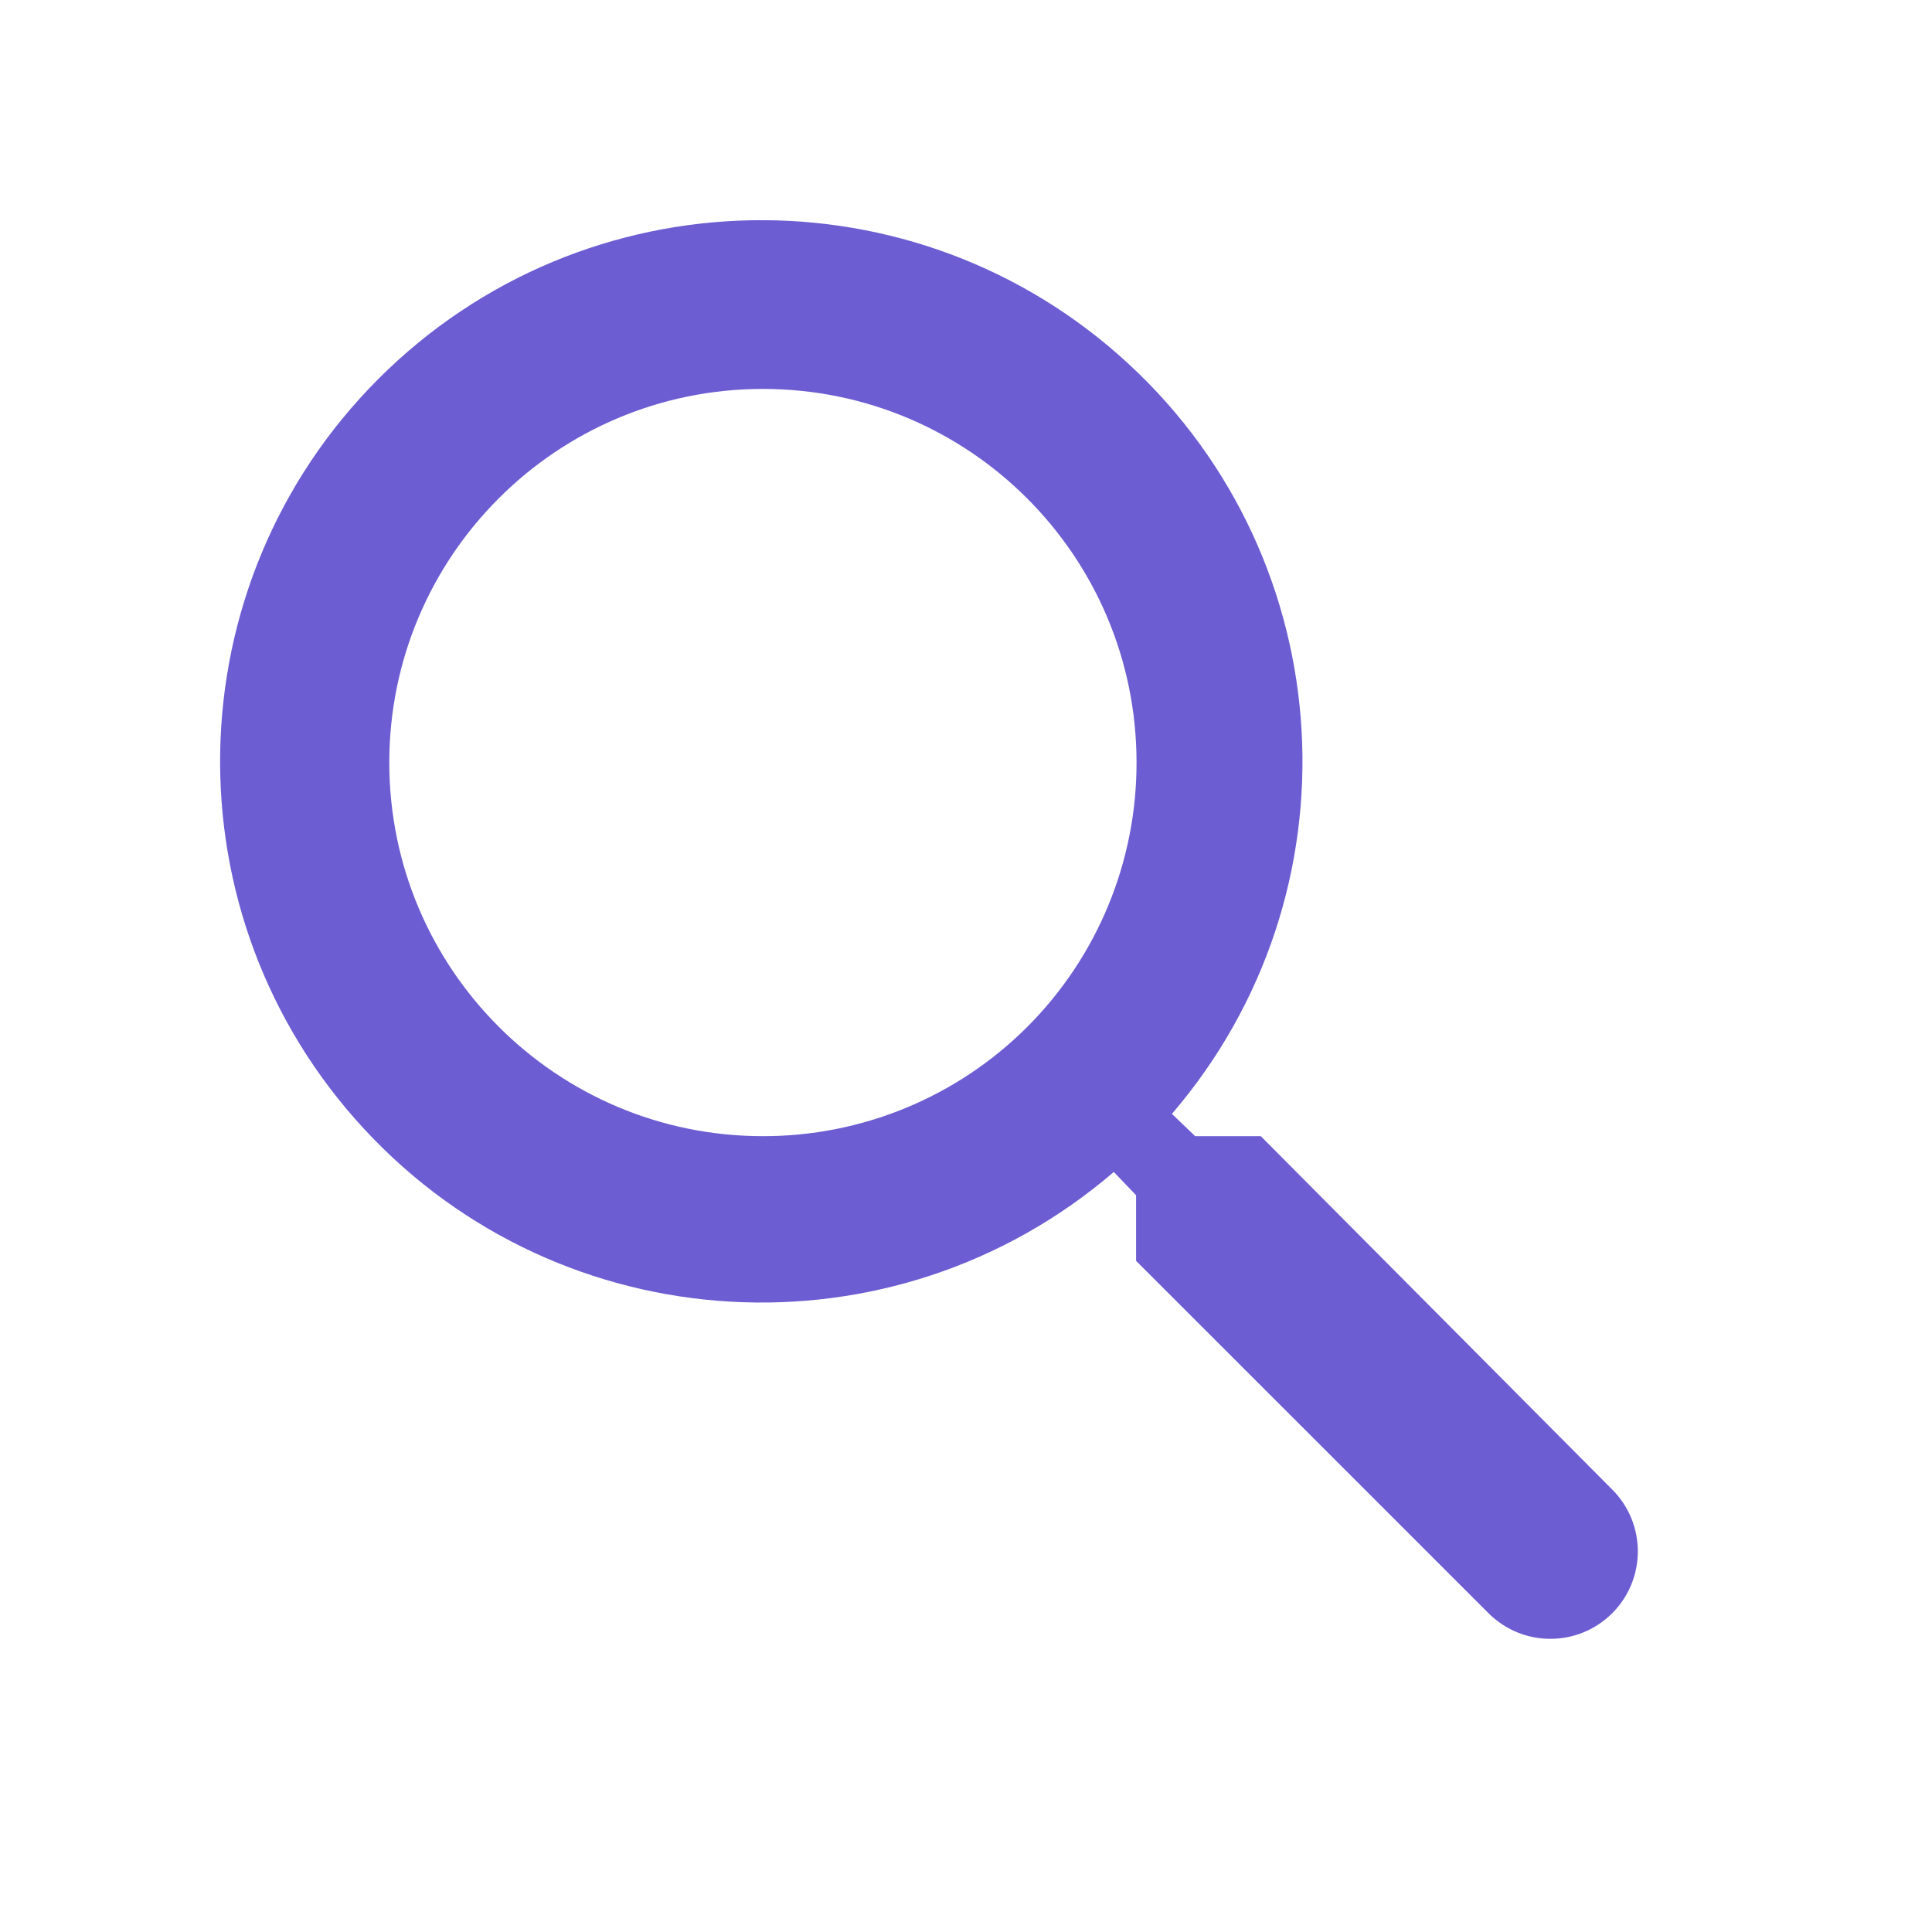
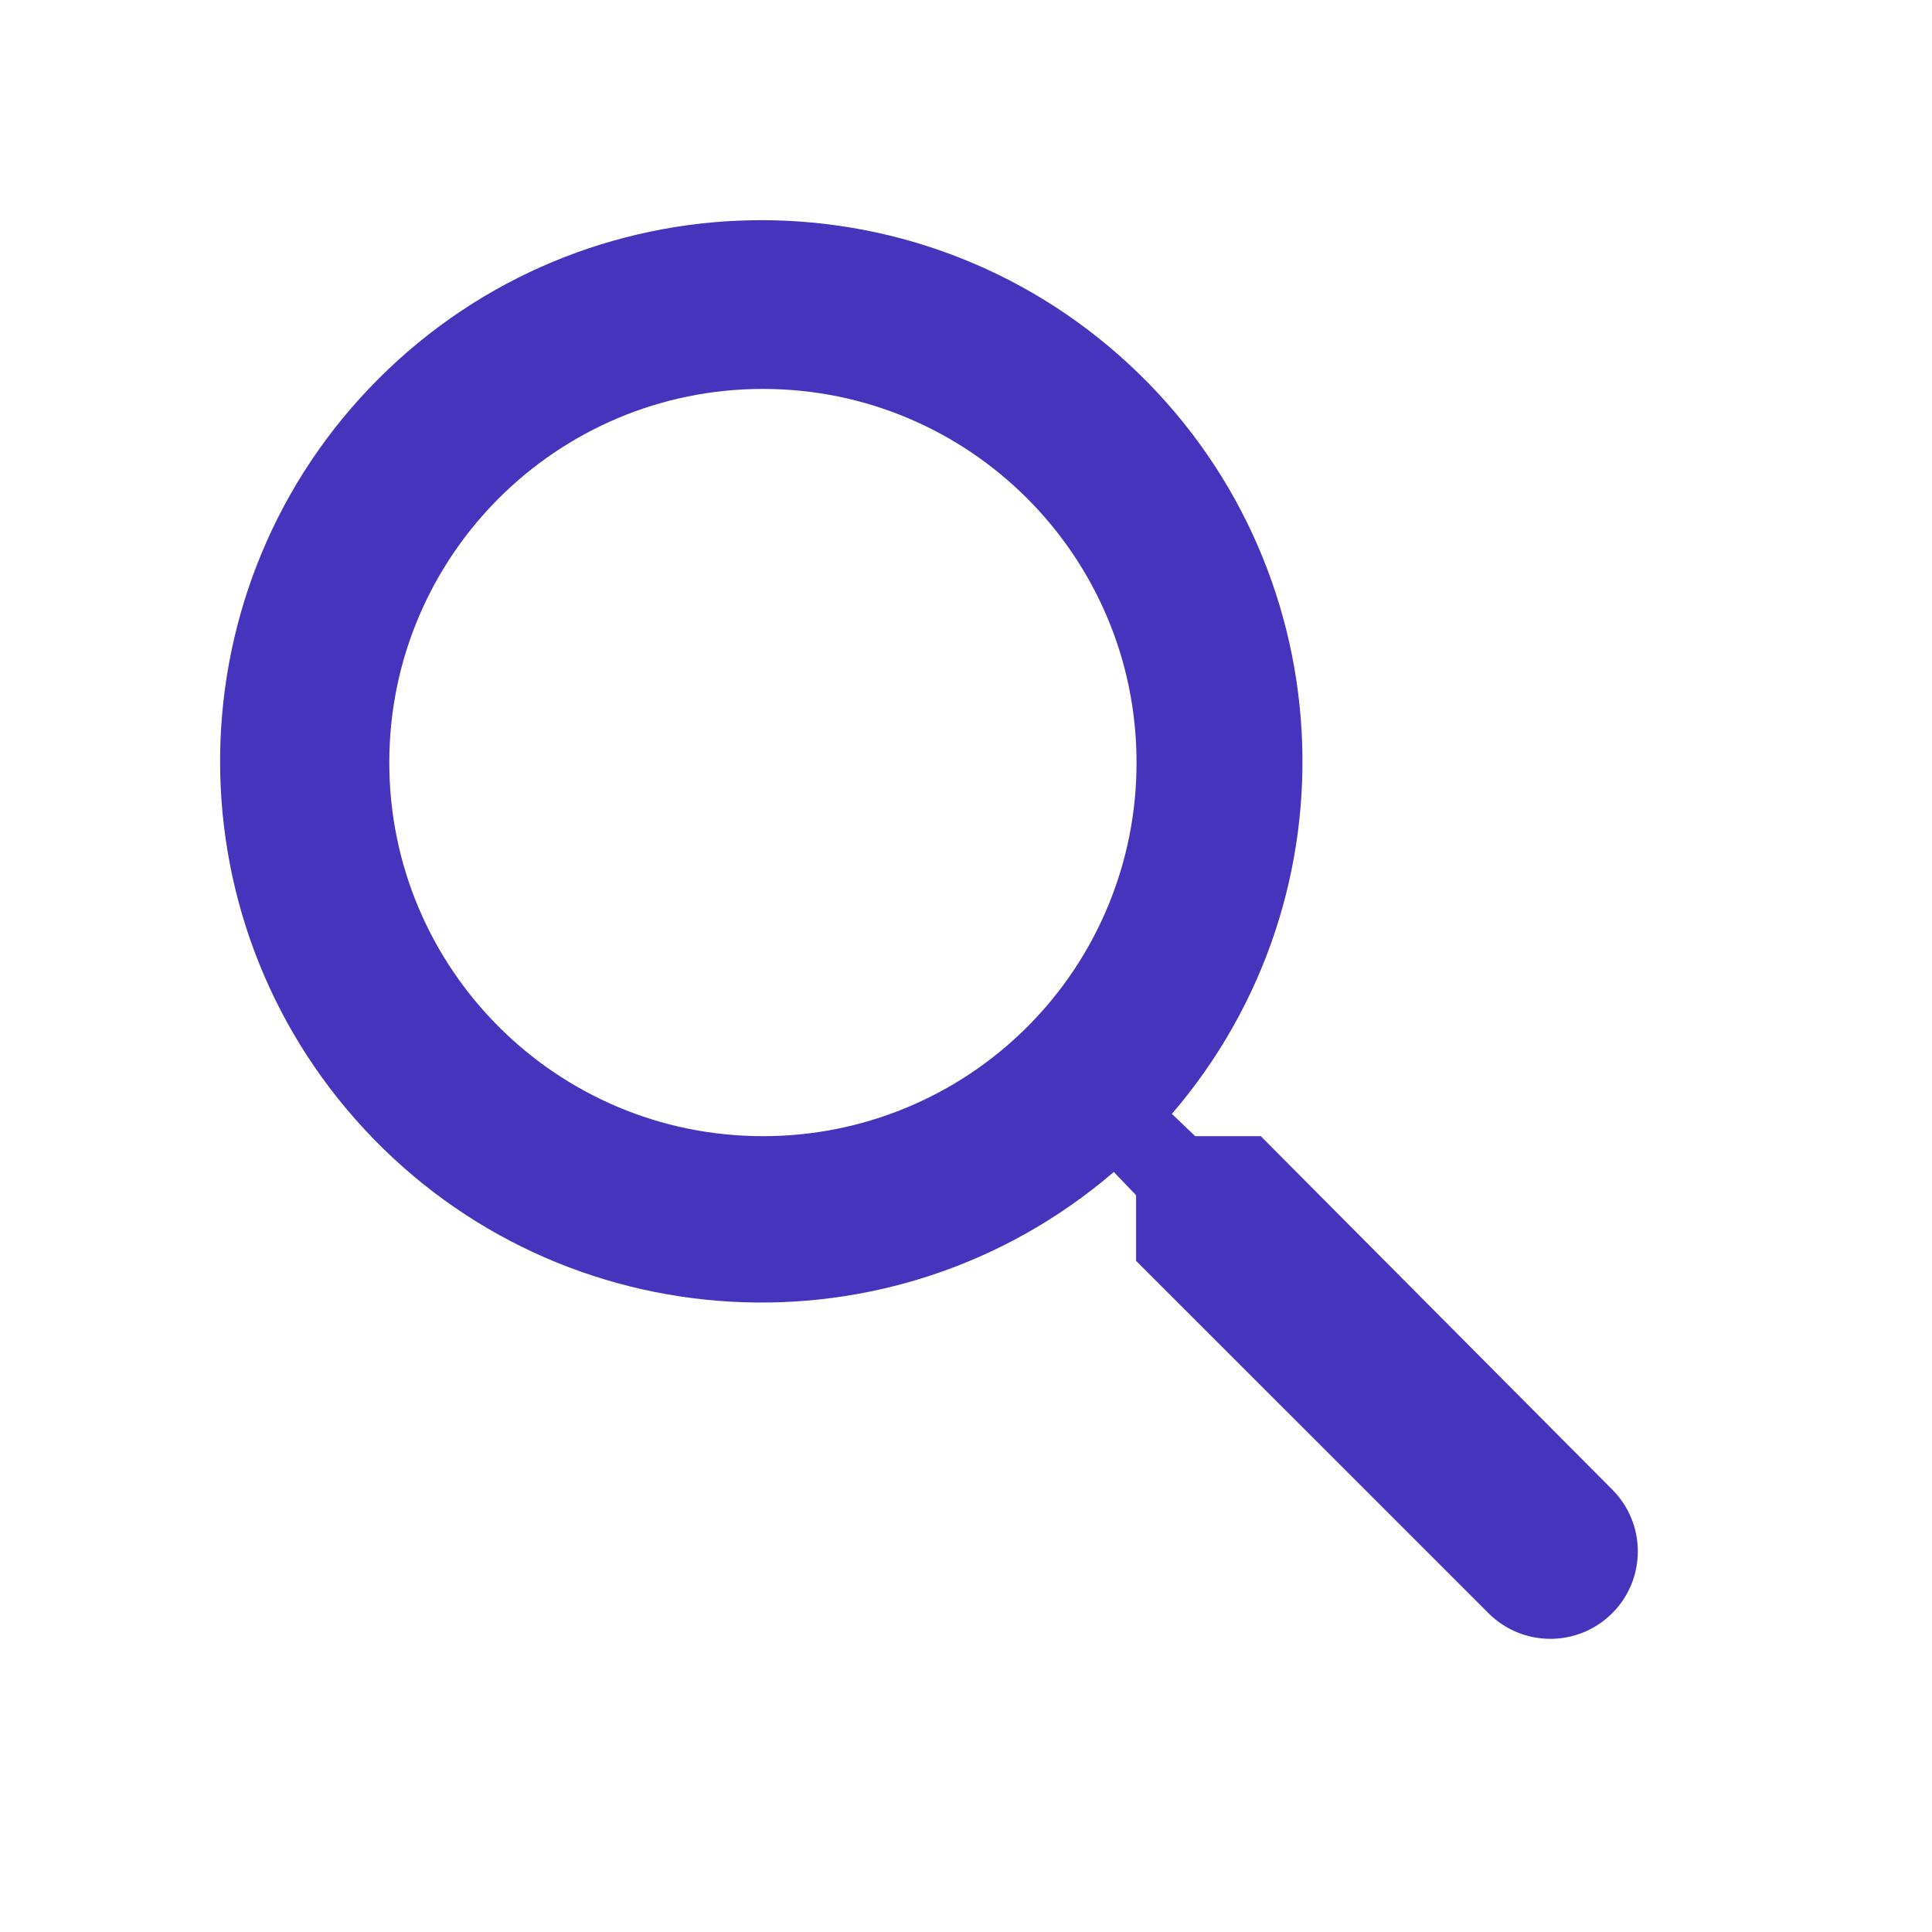
<svg xmlns="http://www.w3.org/2000/svg" id="search" width="26" height="26" viewBox="0 0 26 26">
  <path id="Контур_7" data-name="Контур 7" d="M0,0H26V26H0Z" fill="none" />
-   <path id="Контур_8" data-name="Контур 8" d="M16.967,15.29h-.883l-.313-.3a7.283,7.283,0,1,0-.782.782l.3.313v.883l4.749,4.748A1.177,1.177,0,0,0,21.7,20.049Zm-6.7,0a5.028,5.028,0,1,1,5.028-5.028A5.021,5.021,0,0,1,10.263,15.29Z" transform="translate(0)" fill="#6c5dd2" />
+   <path id="Контур_8" data-name="Контур 8" d="M16.967,15.29h-.883l-.313-.3a7.283,7.283,0,1,0-.782.782l.3.313v.883l4.749,4.748A1.177,1.177,0,0,0,21.7,20.049Zm-6.7,0a5.028,5.028,0,1,1,5.028-5.028A5.021,5.021,0,0,1,10.263,15.29Z" transform="translate(0)" fill="#4634bc" />
</svg>
